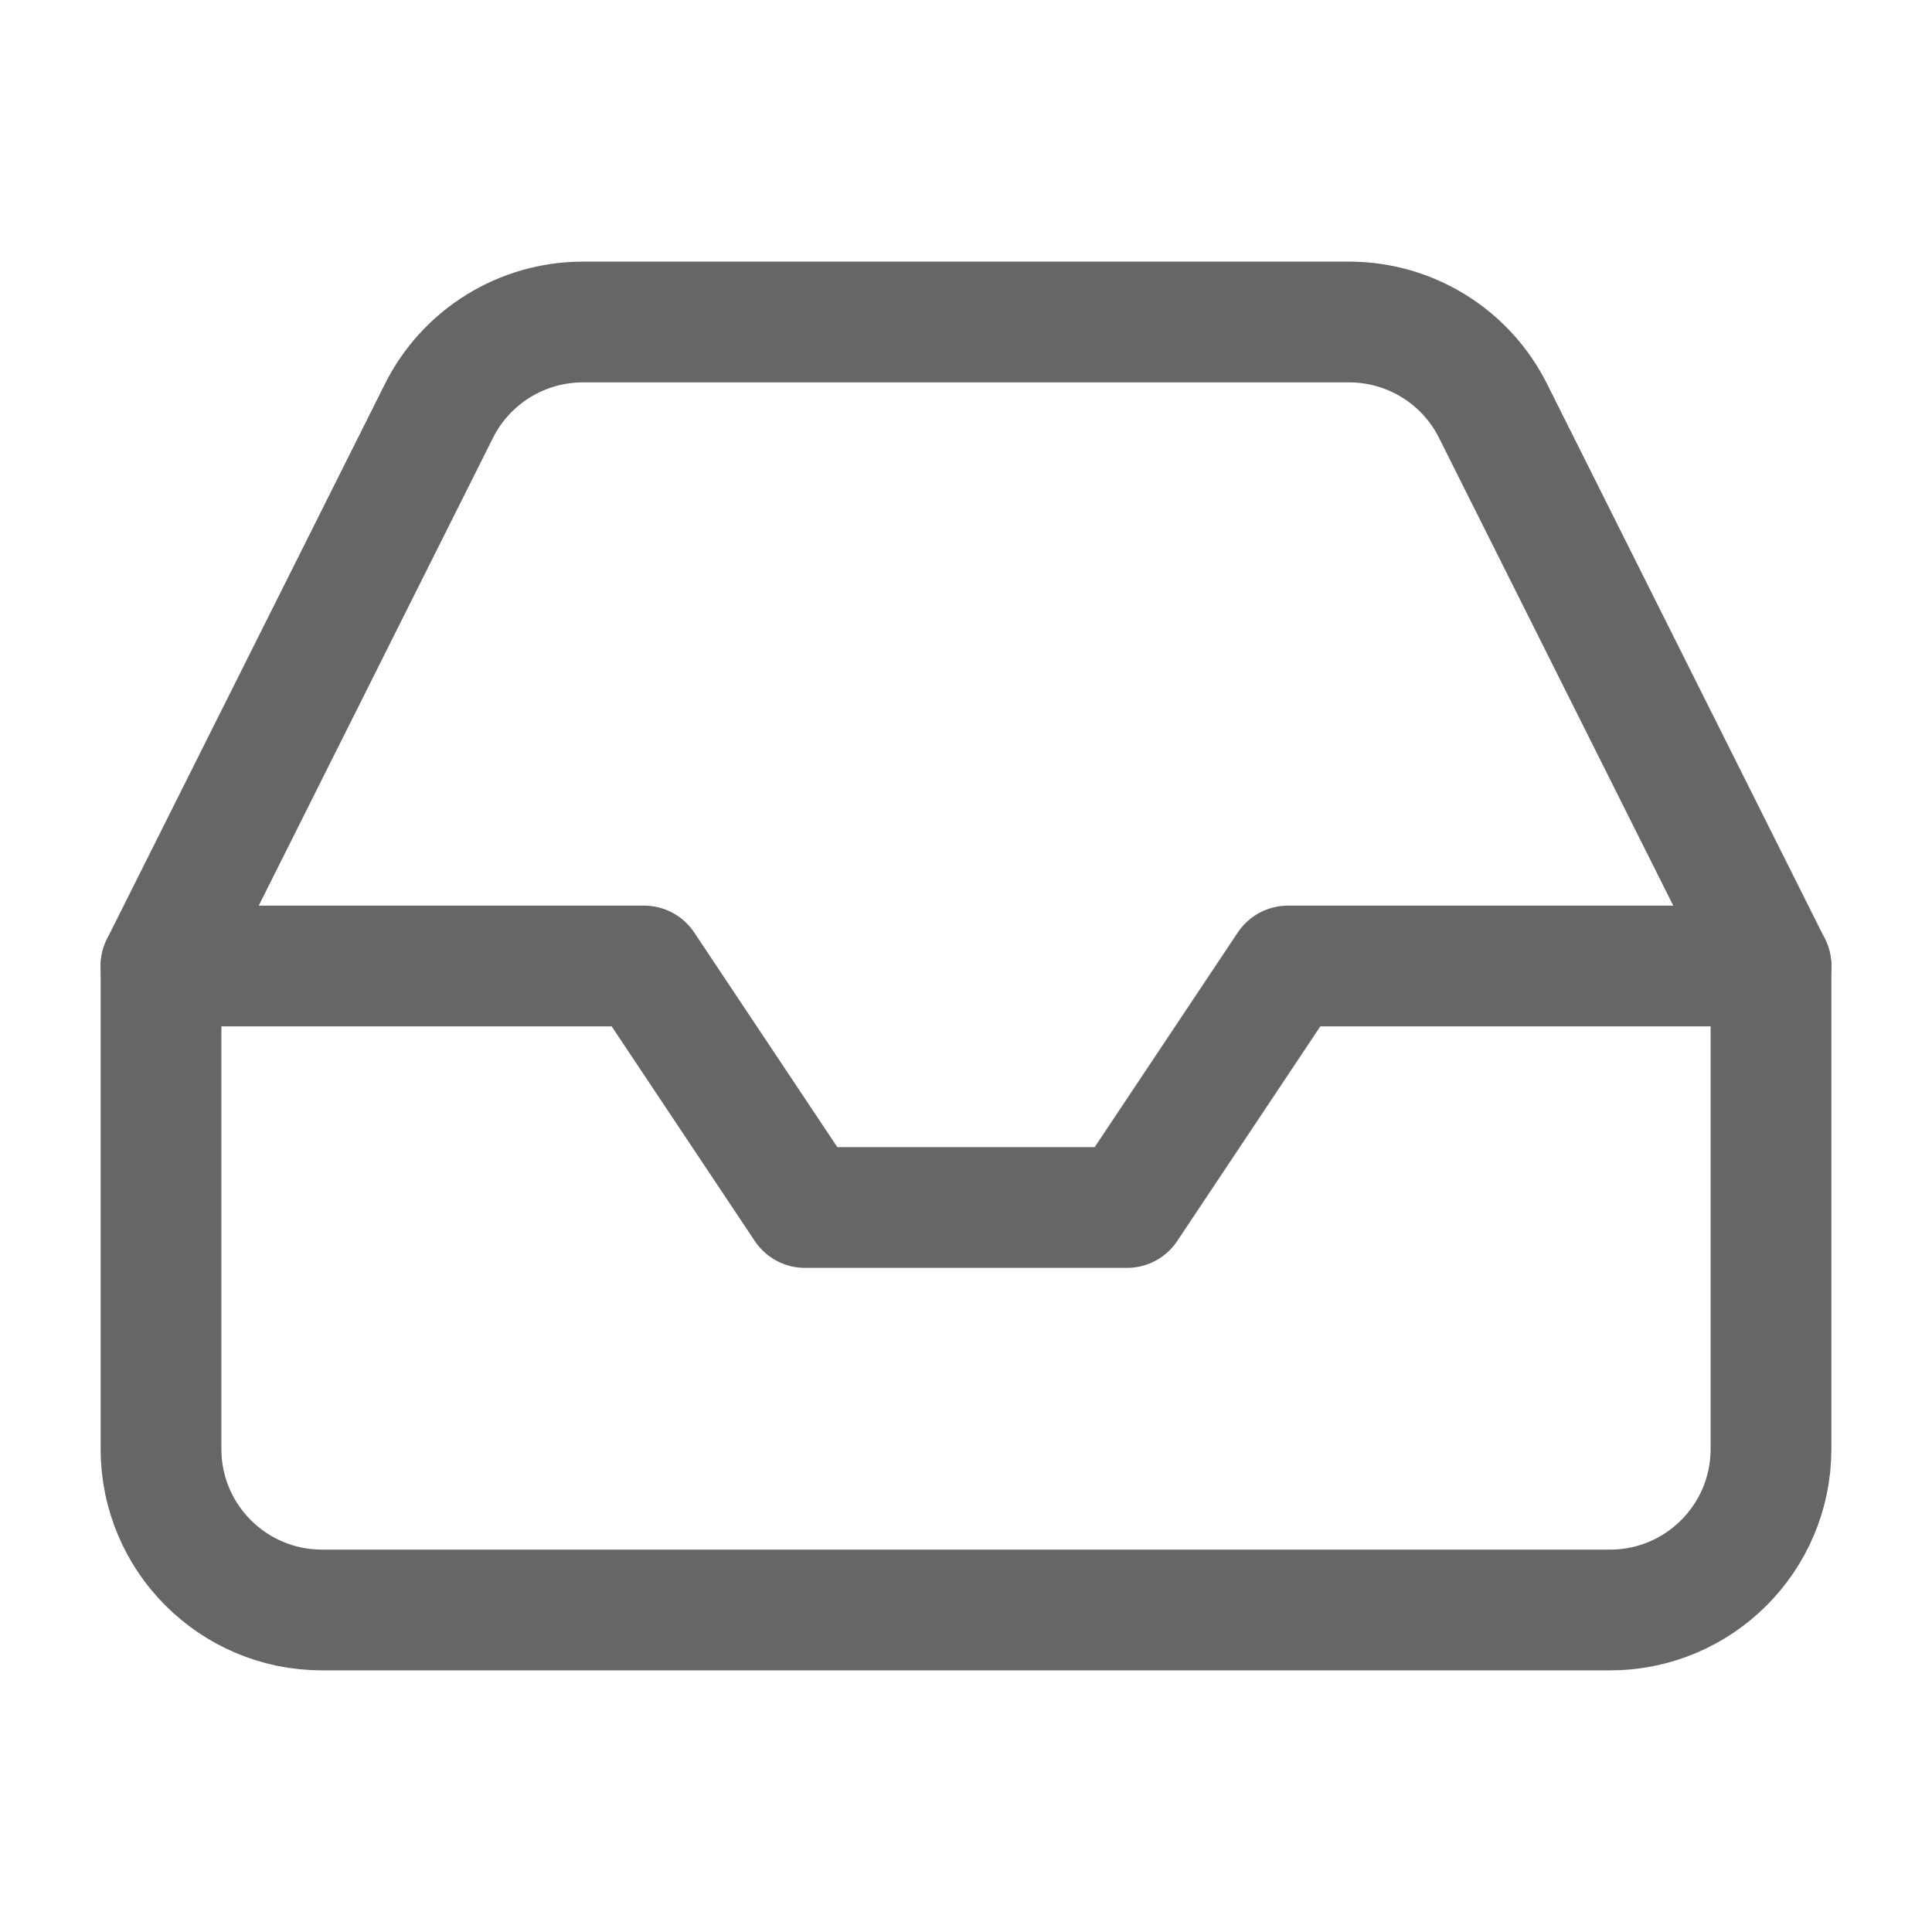
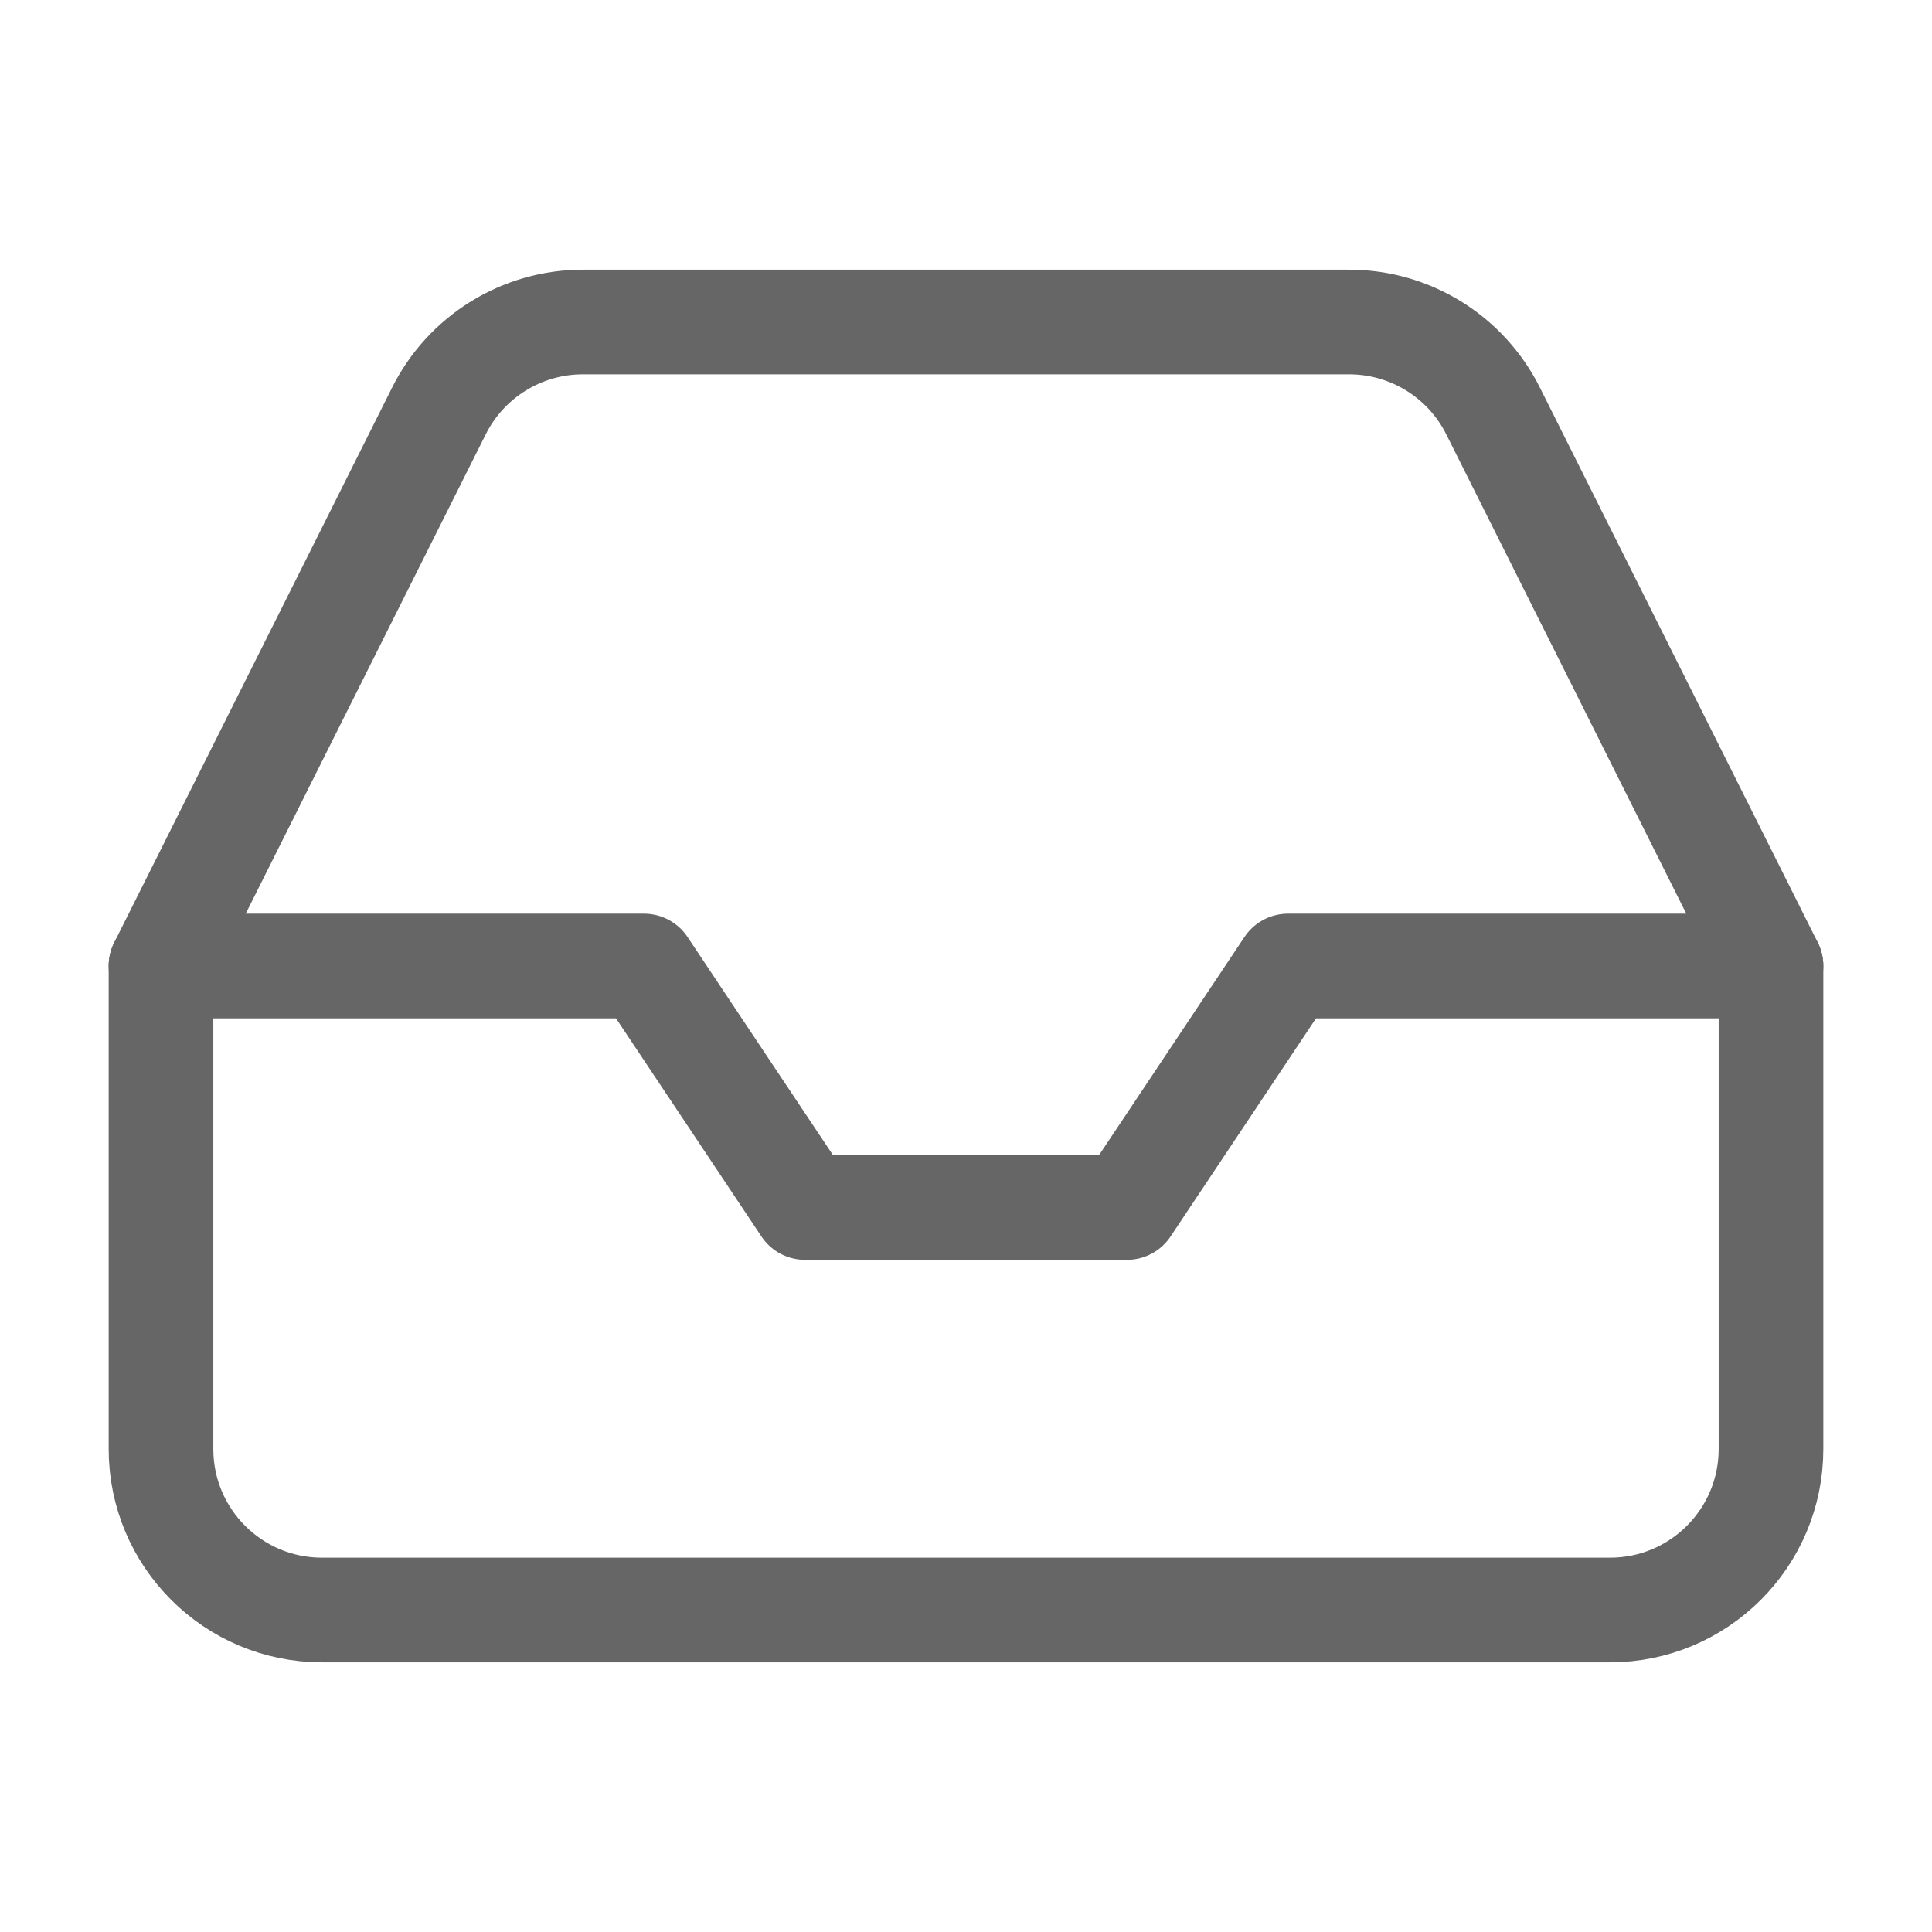
- <svg xmlns="http://www.w3.org/2000/svg" width="24" height="24" viewBox="0 0 24 24" fill="none" stroke="#666666" stroke-width="1.5" stroke-linecap="round" stroke-linejoin="round">
+ <svg xmlns="http://www.w3.org/2000/svg" width="24" height="24" viewBox="0 0 24 24" fill="none" stroke="#666666" stroke-width="1.3" stroke-linecap="round" stroke-linejoin="round">
  <polyline points="22 12 16 12 14 15 10 15 8 12 2 12" />
  <path d="M5.45 5.11L2 12v6a2 2 0 0 0 2 2h16a2 2 0 0 0 2-2v-6l-3.45-6.89A2 2 0 0 0 16.76 4H7.24a2 2 0 0 0-1.79 1.11z" />
</svg>
